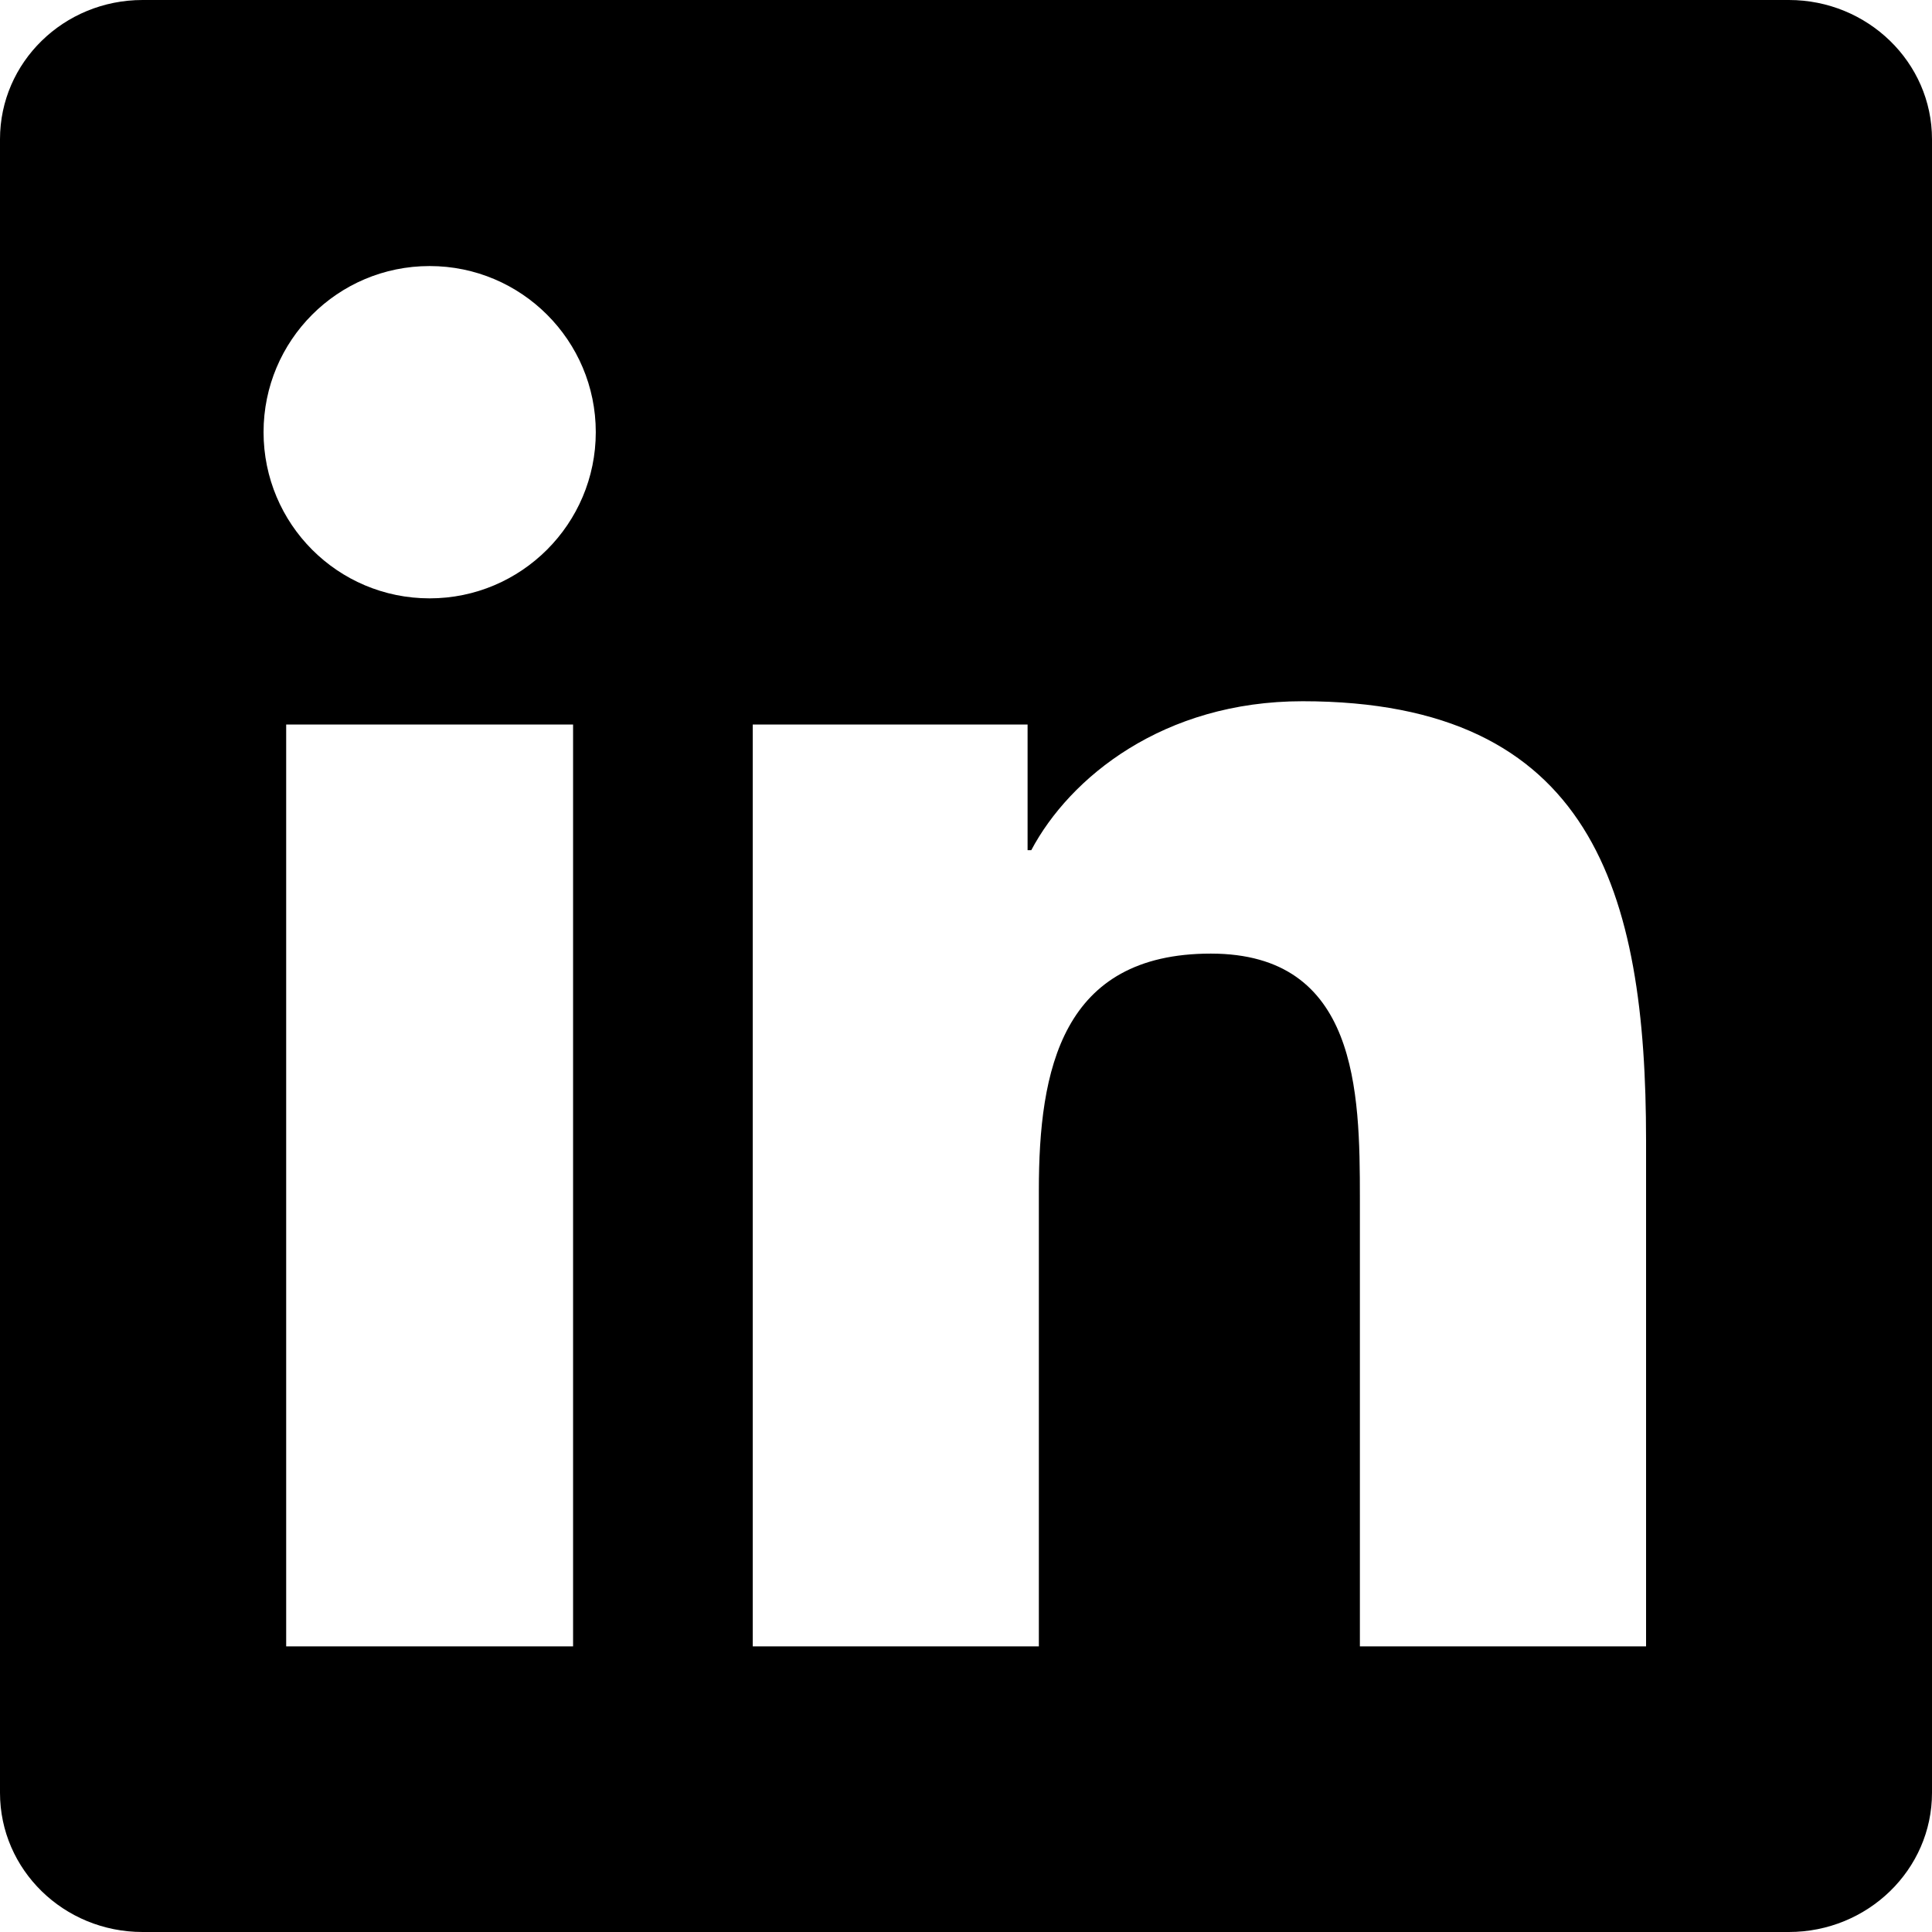
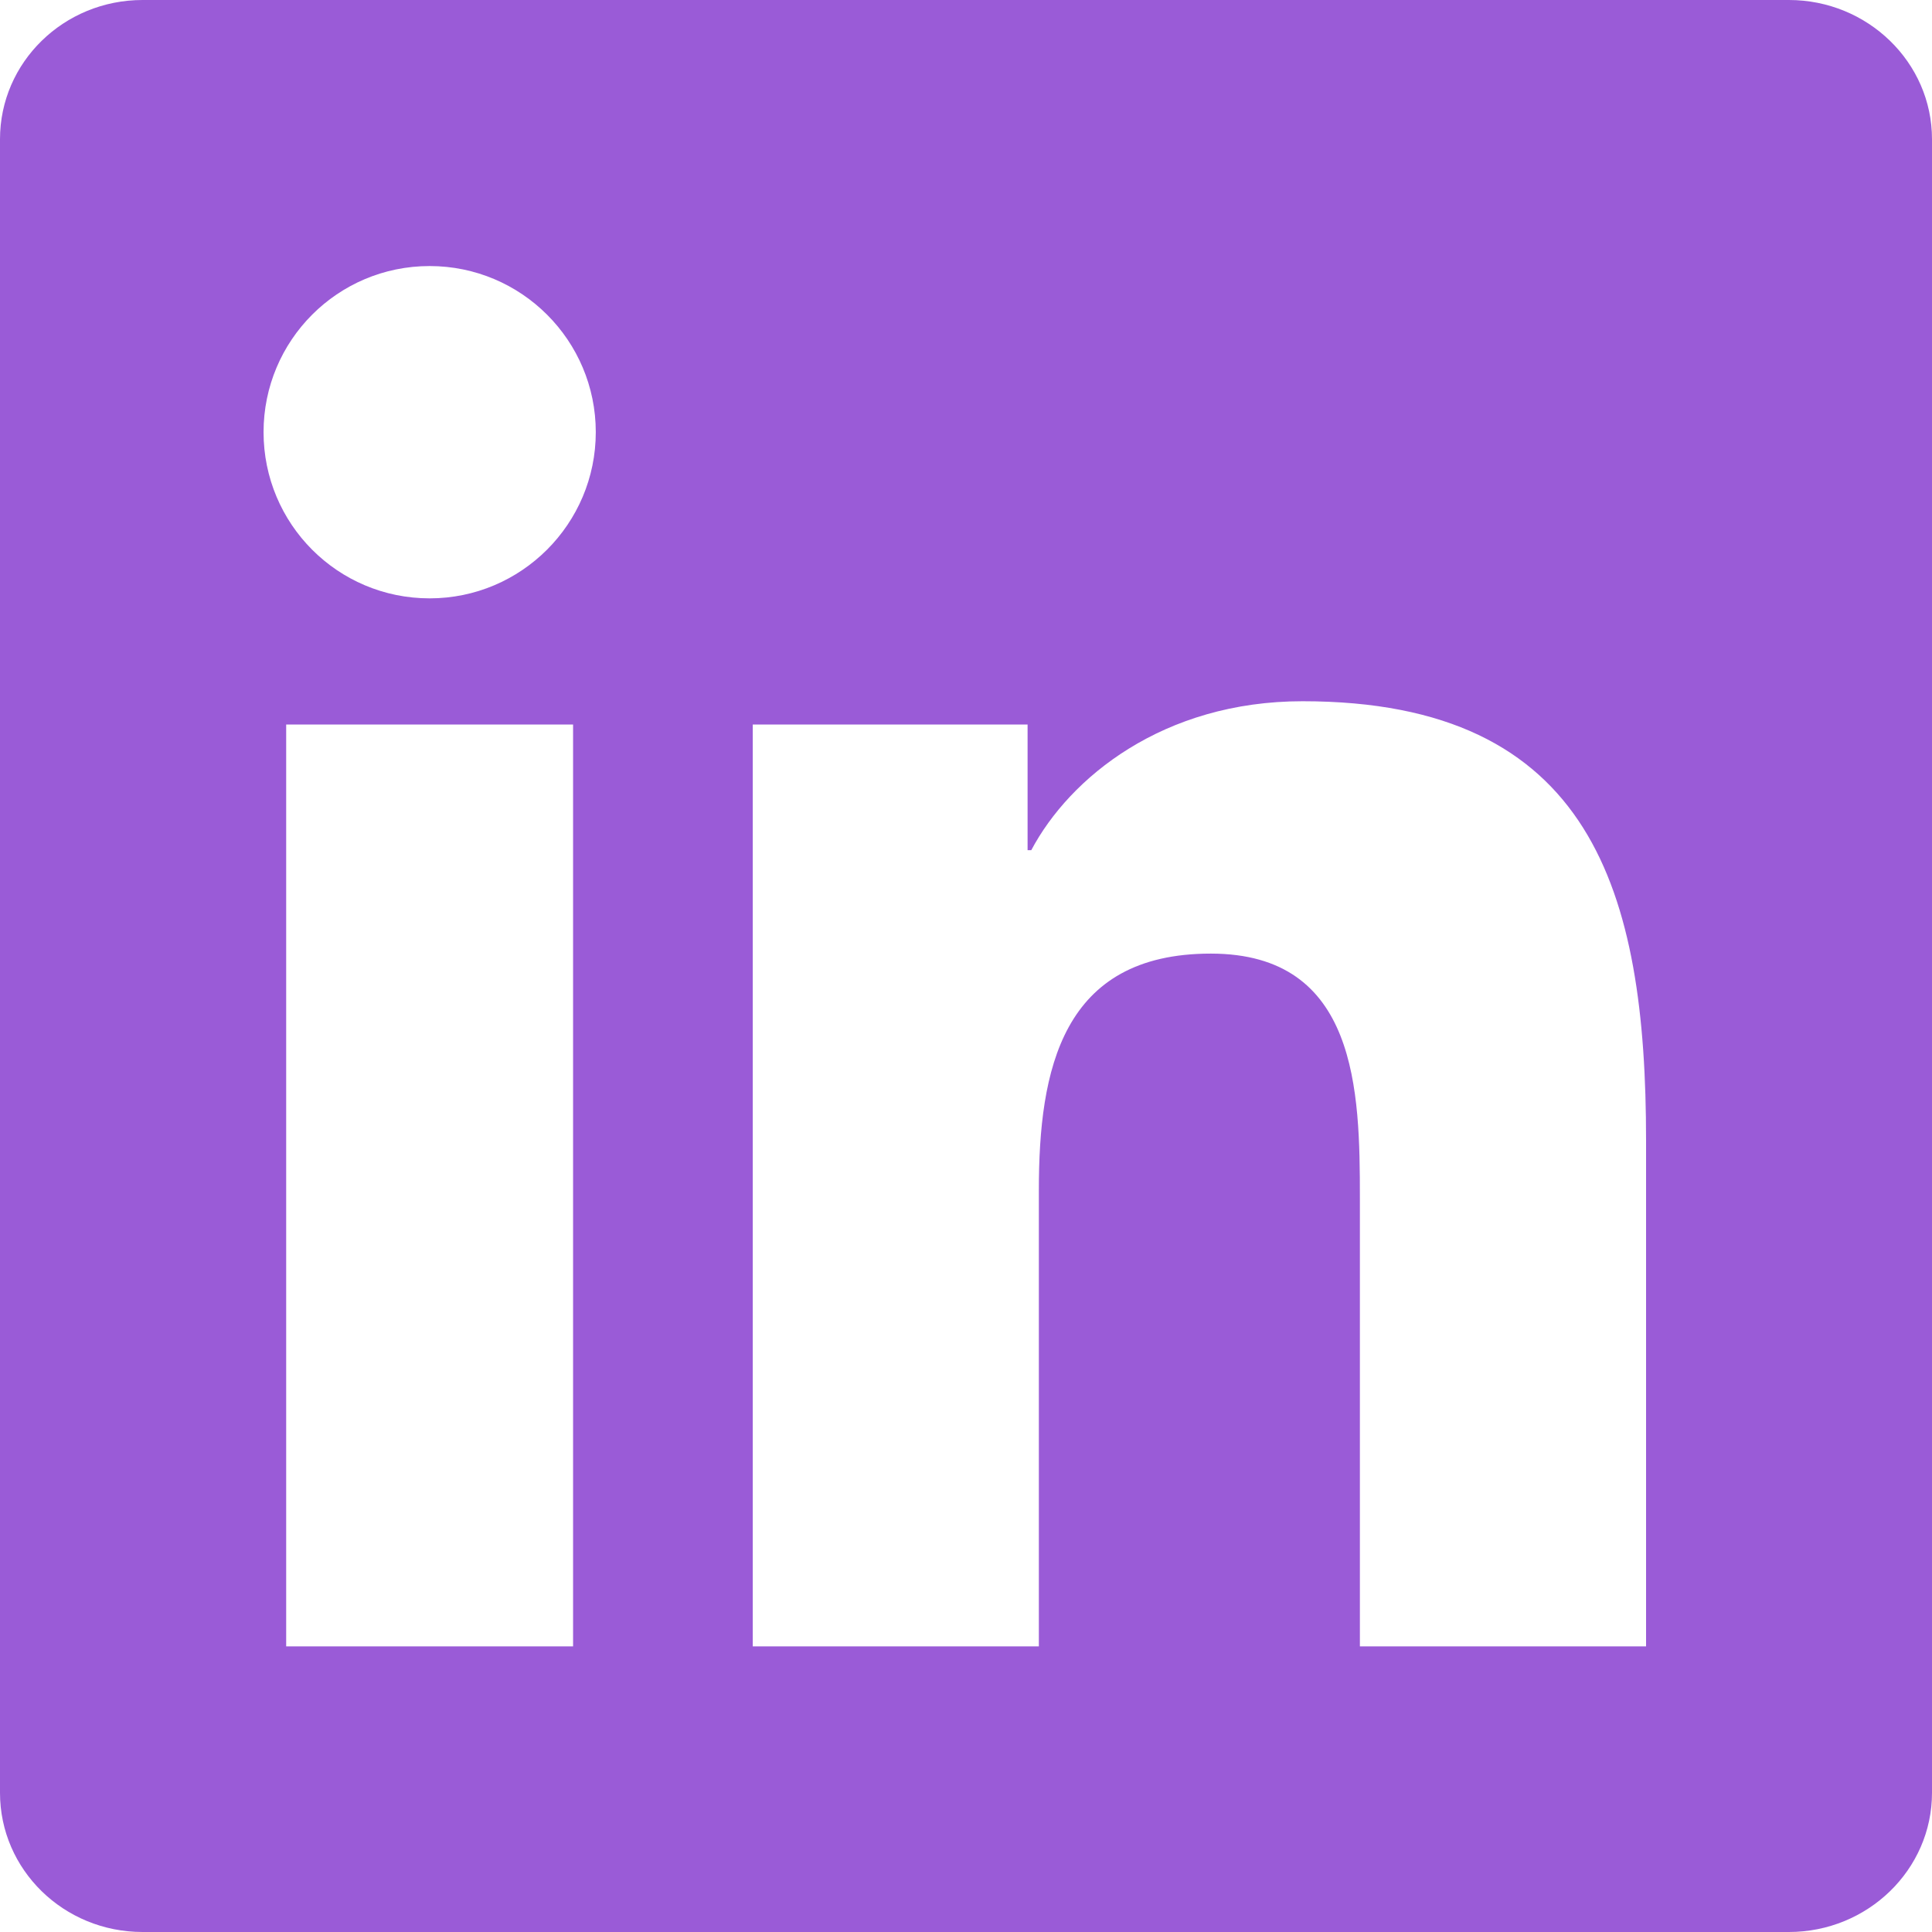
- <svg xmlns="http://www.w3.org/2000/svg" role="img" viewBox="0 0 24 24">
+ <svg xmlns="http://www.w3.org/2000/svg" role="img" fill="#9A5BD7" viewBox="0 0 24 24">
  <path d="M20.447 20.452h-3.554v-5.569c0-1.328-.027-3.037-1.852-3.037-1.853 0-2.136 1.445-2.136 2.939v5.667H9.351V9h3.414v1.561h.046c.477-.9 1.637-1.85 3.37-1.85 3.601 0 4.267 2.37 4.267 5.455v6.286zM5.337 7.433c-1.144 0-2.063-.926-2.063-2.065 0-1.138.92-2.063 2.063-2.063 1.14 0 2.064.925 2.064 2.063 0 1.139-.925 2.065-2.064 2.065zm1.782 13.019H3.555V9h3.564v11.452zM22.225 0H1.771C.792 0 0 .774 0 1.729v20.542C0 23.227.792 24 1.771 24h20.451C23.2 24 24 23.227 24 22.271V1.729C24 .774 23.2 0 22.222 0h.003z" />
</svg>
